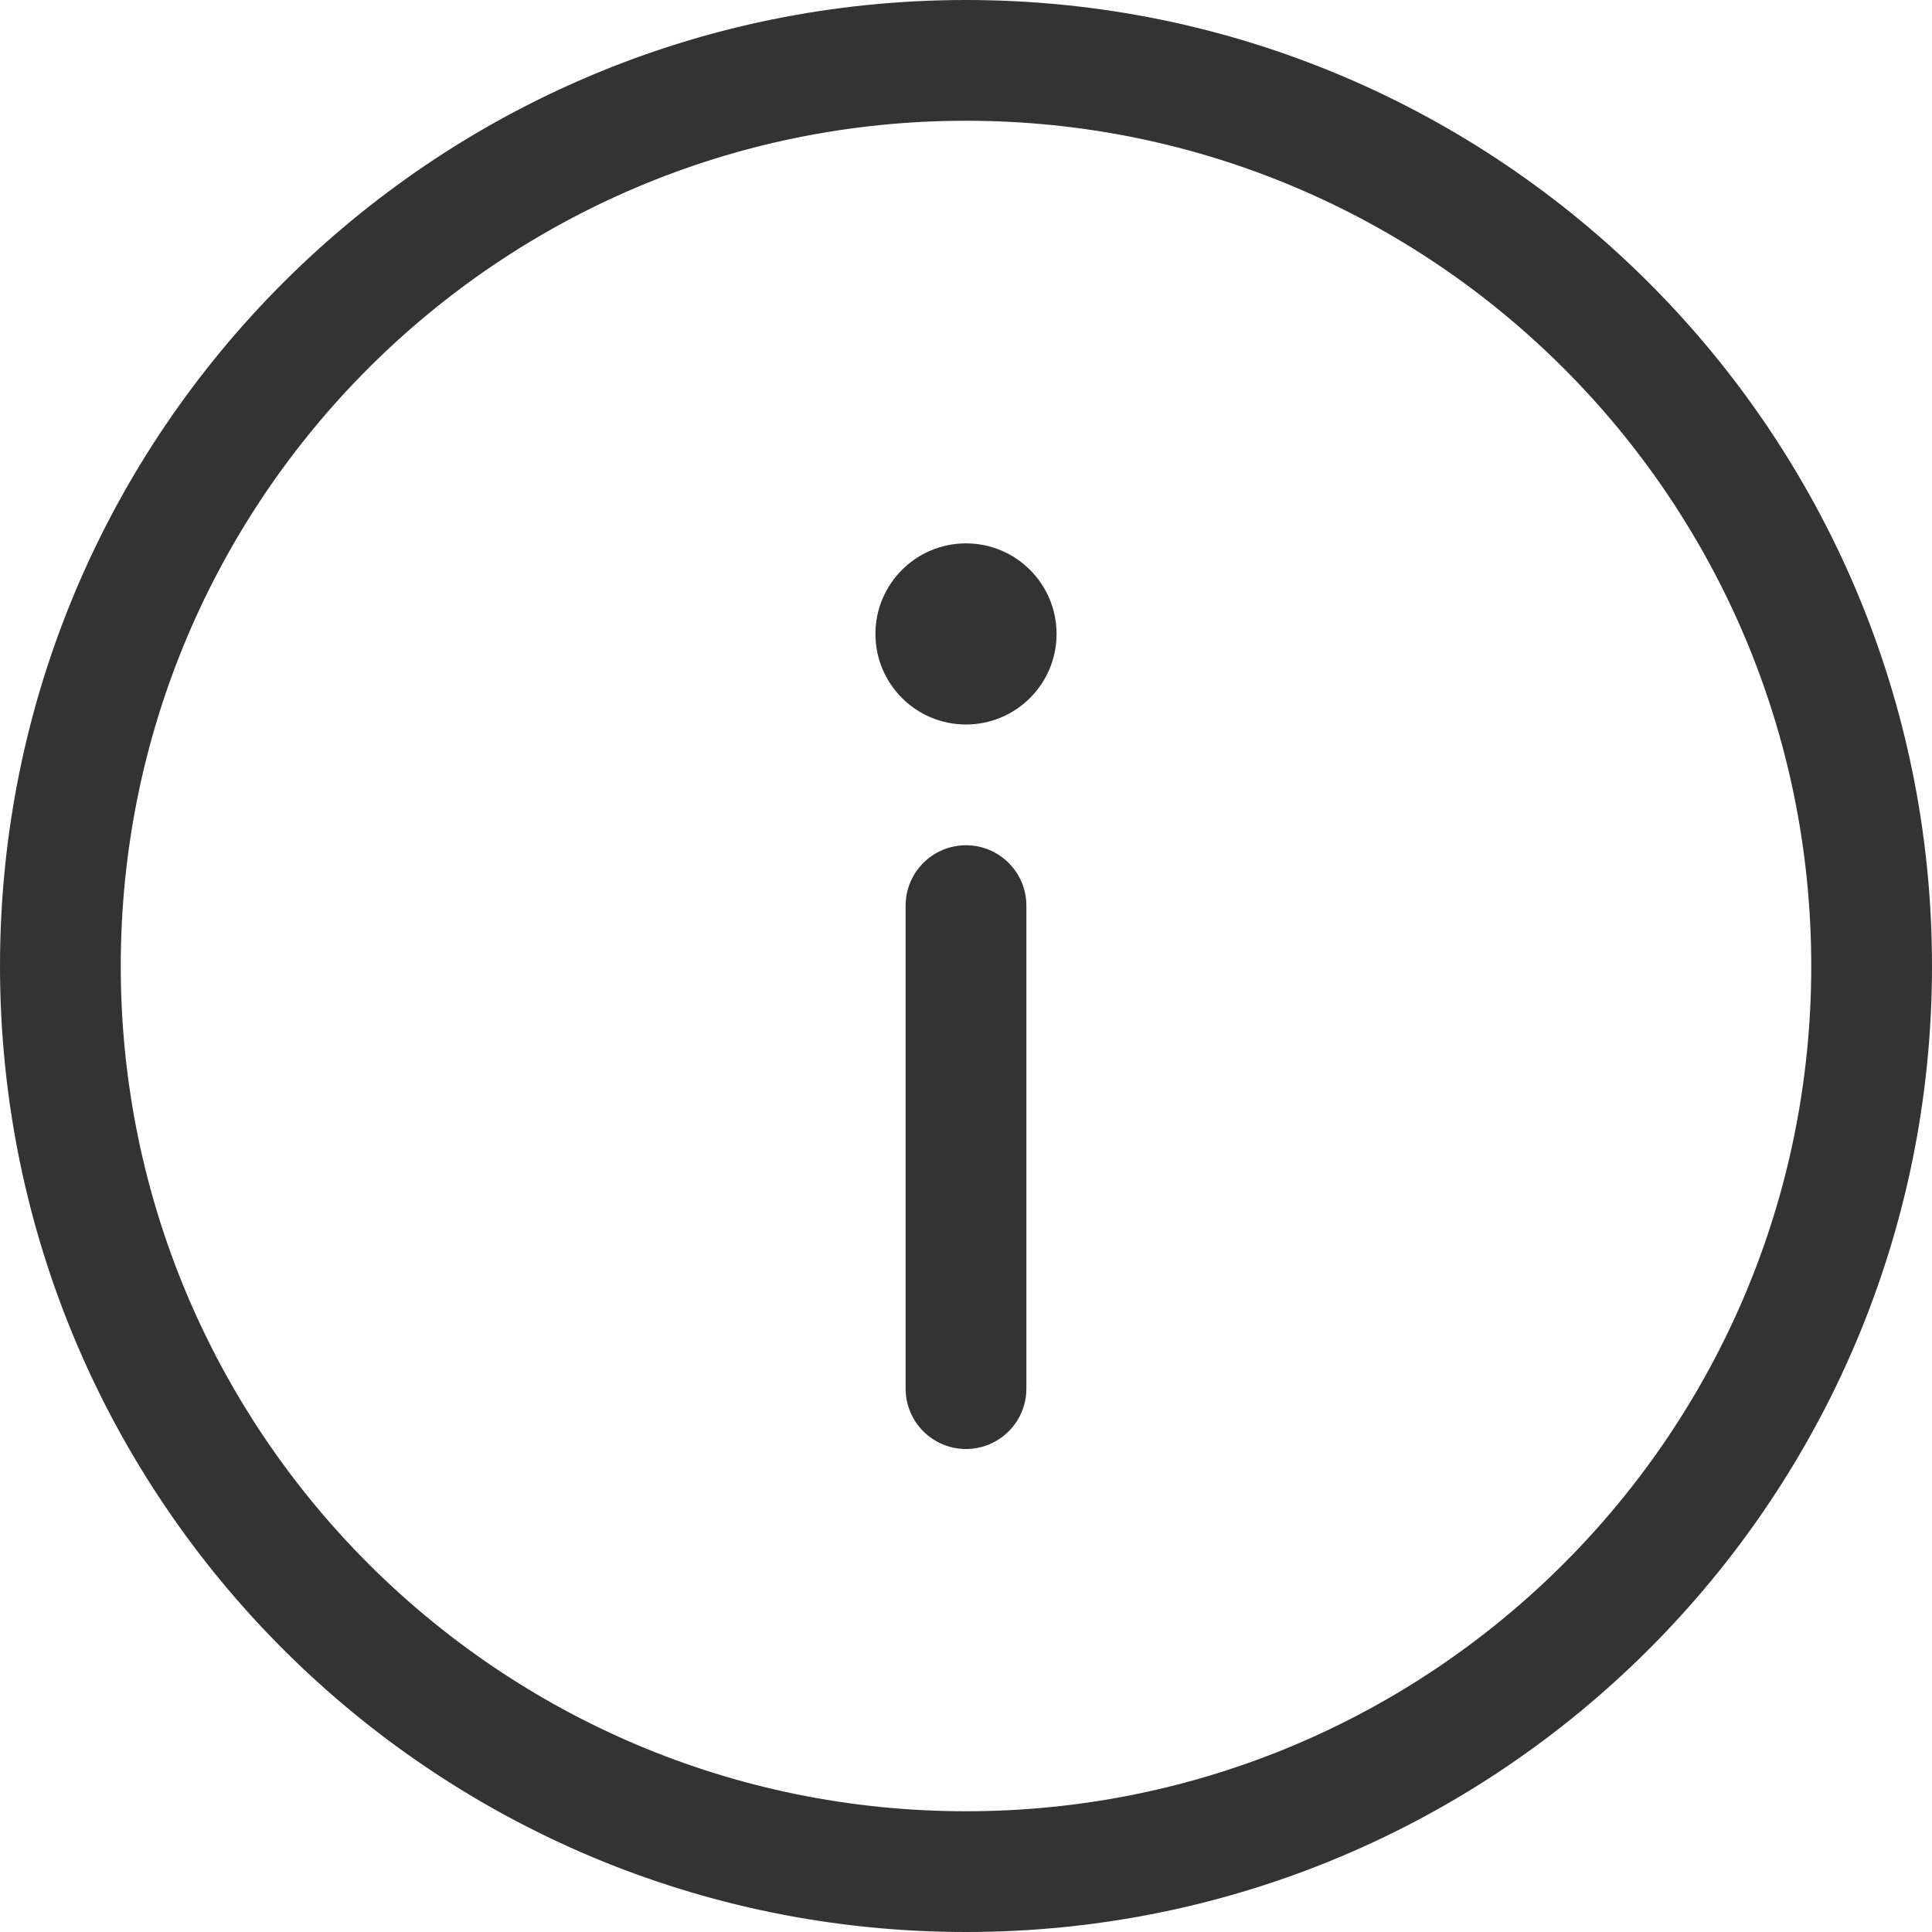
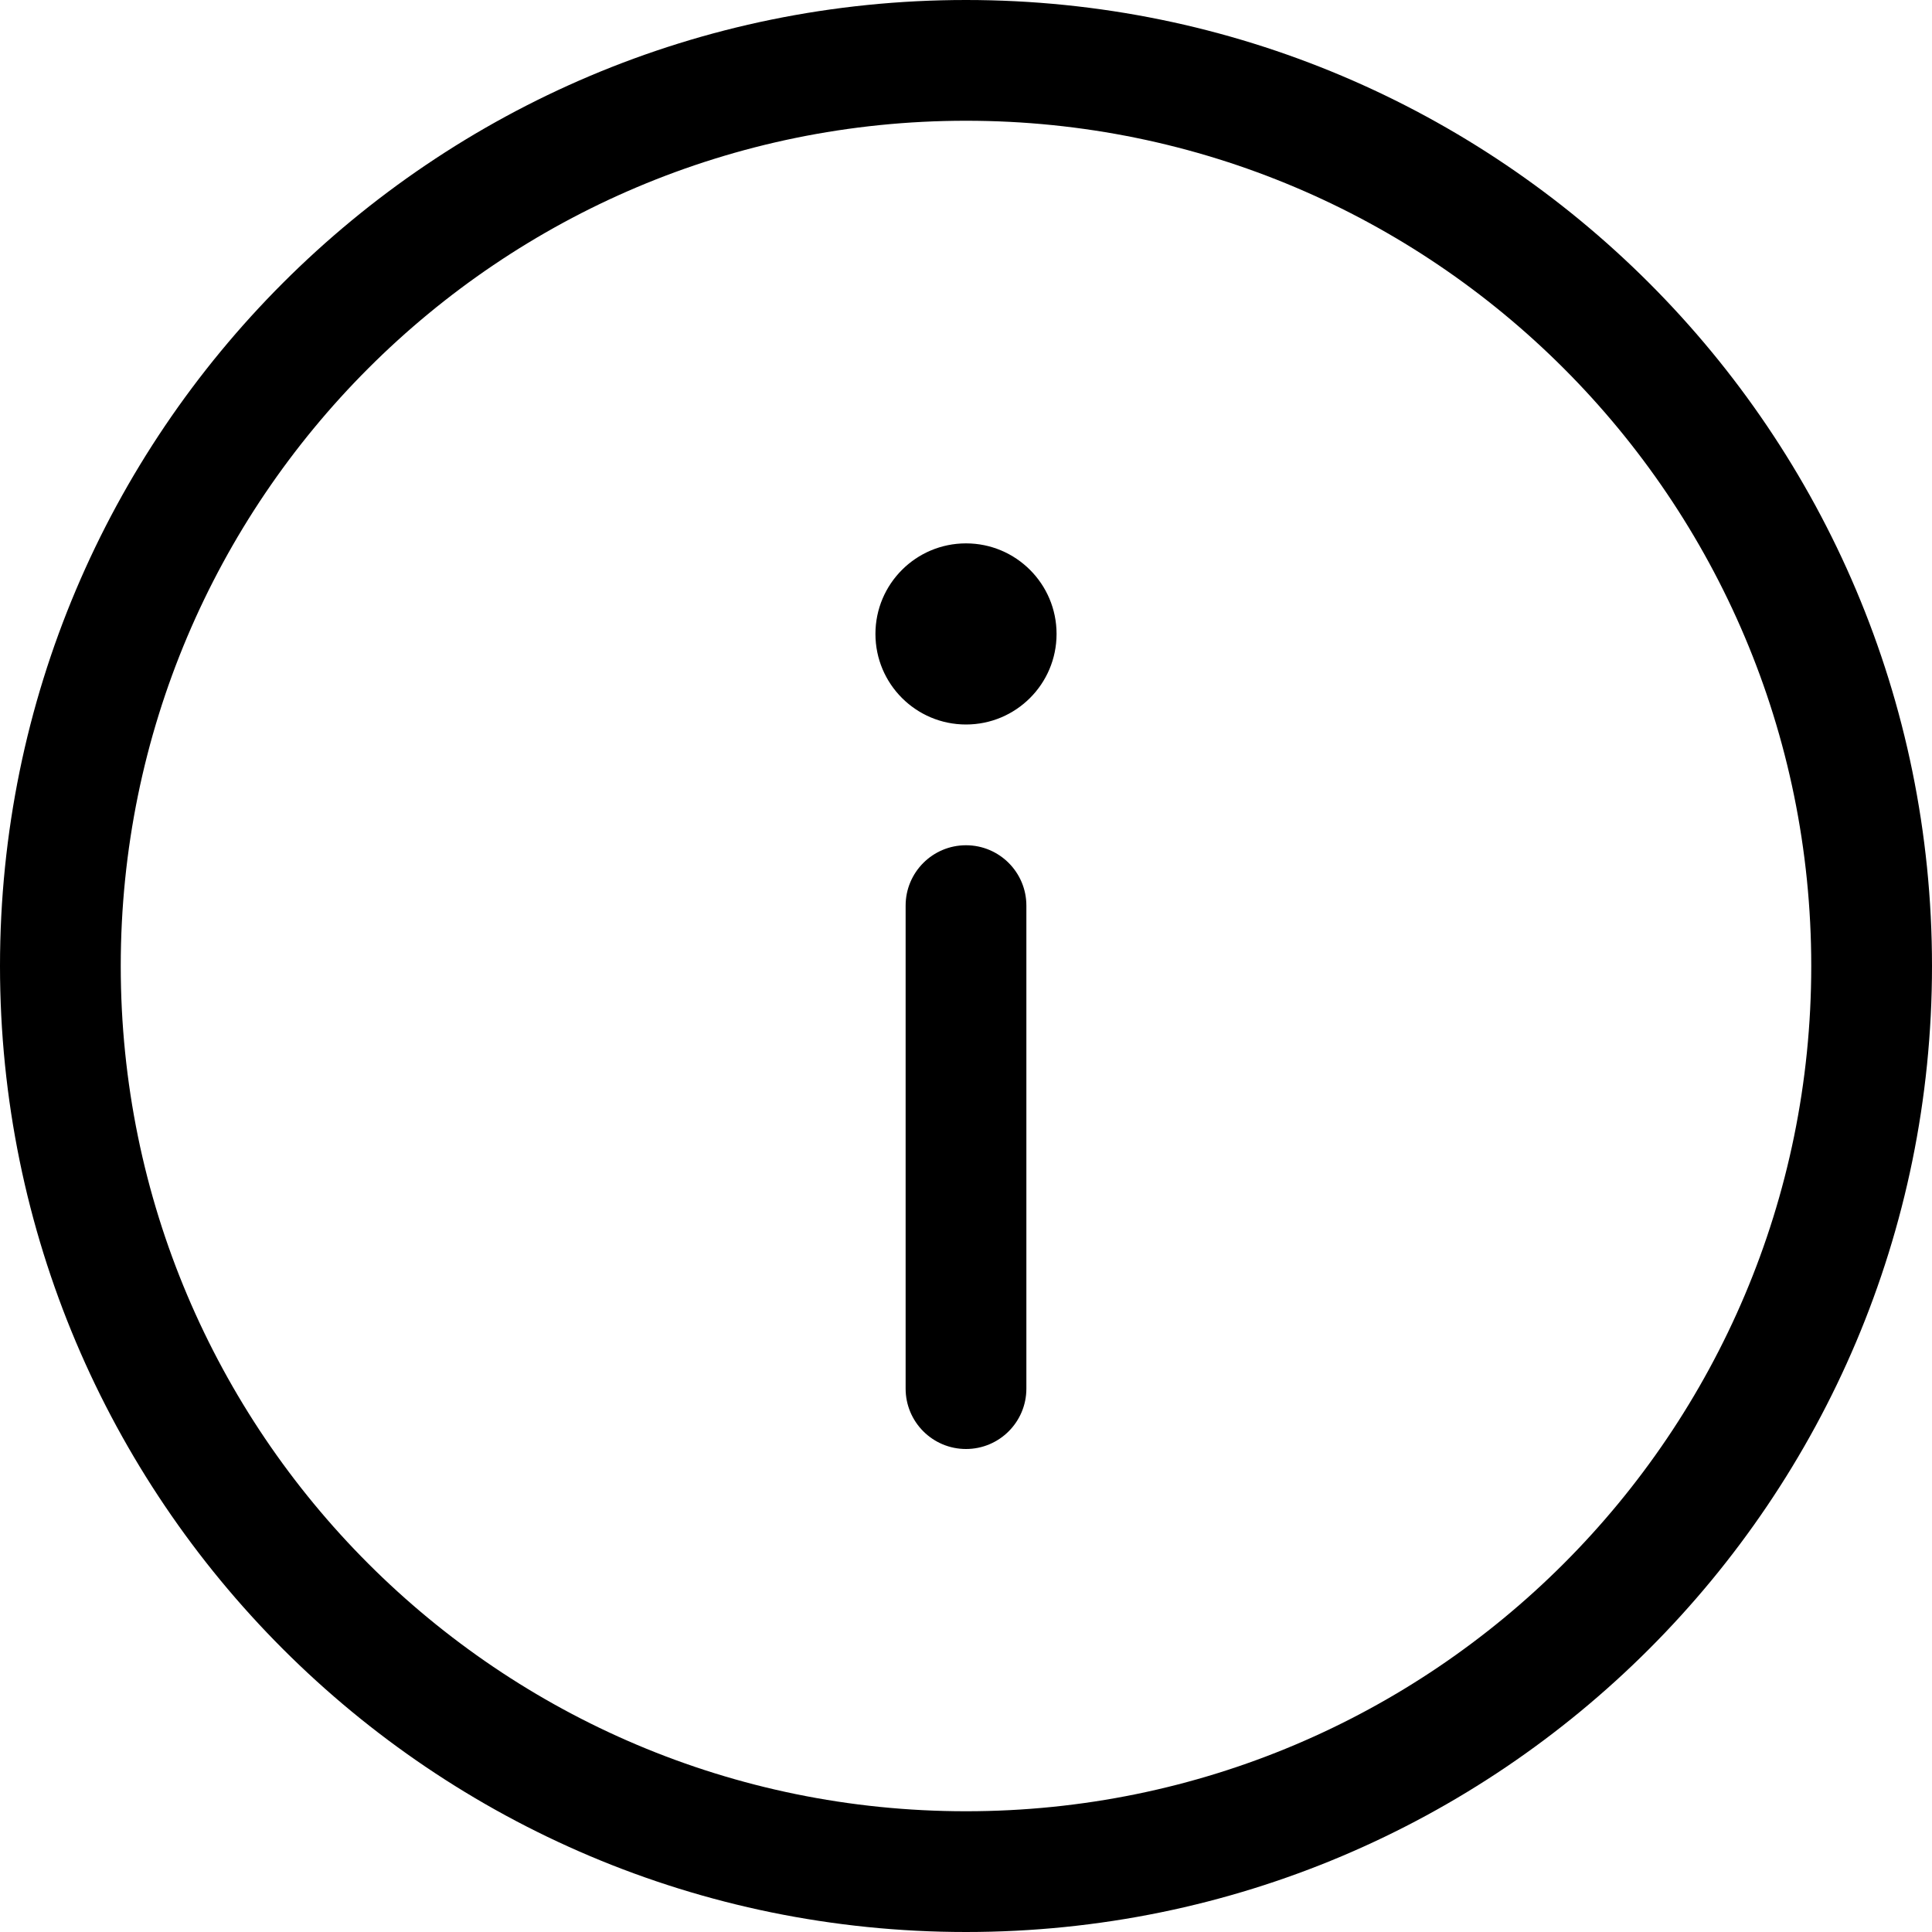
<svg xmlns="http://www.w3.org/2000/svg" width="16" height="16" viewBox="0 0 16 16">
-   <path fill="#333" fill-rule="nonzero" d="M8 0a8 8 0 1 1 0 16A8 8 0 0 1 8 0zm0 1a7 7 0 1 0 0 14A7 7 0 0 0 8 1zm0 6a.5.5 0 0 1 .5.5v4a.5.5 0 1 1-1 0v-4A.5.5 0 0 1 8 7zm0-2.5A.75.75 0 1 1 8 6a.75.75 0 0 1 0-1.5z" />
+   <path fill-rule="nonzero" d="M8 0a8 8 0 1 1 0 16A8 8 0 0 1 8 0zm0 1a7 7 0 1 0 0 14A7 7 0 0 0 8 1zm0 6a.5.5 0 0 1 .5.5v4a.5.5 0 1 1-1 0v-4A.5.5 0 0 1 8 7zm0-2.5A.75.75 0 1 1 8 6a.75.75 0 0 1 0-1.5z" />
</svg>
